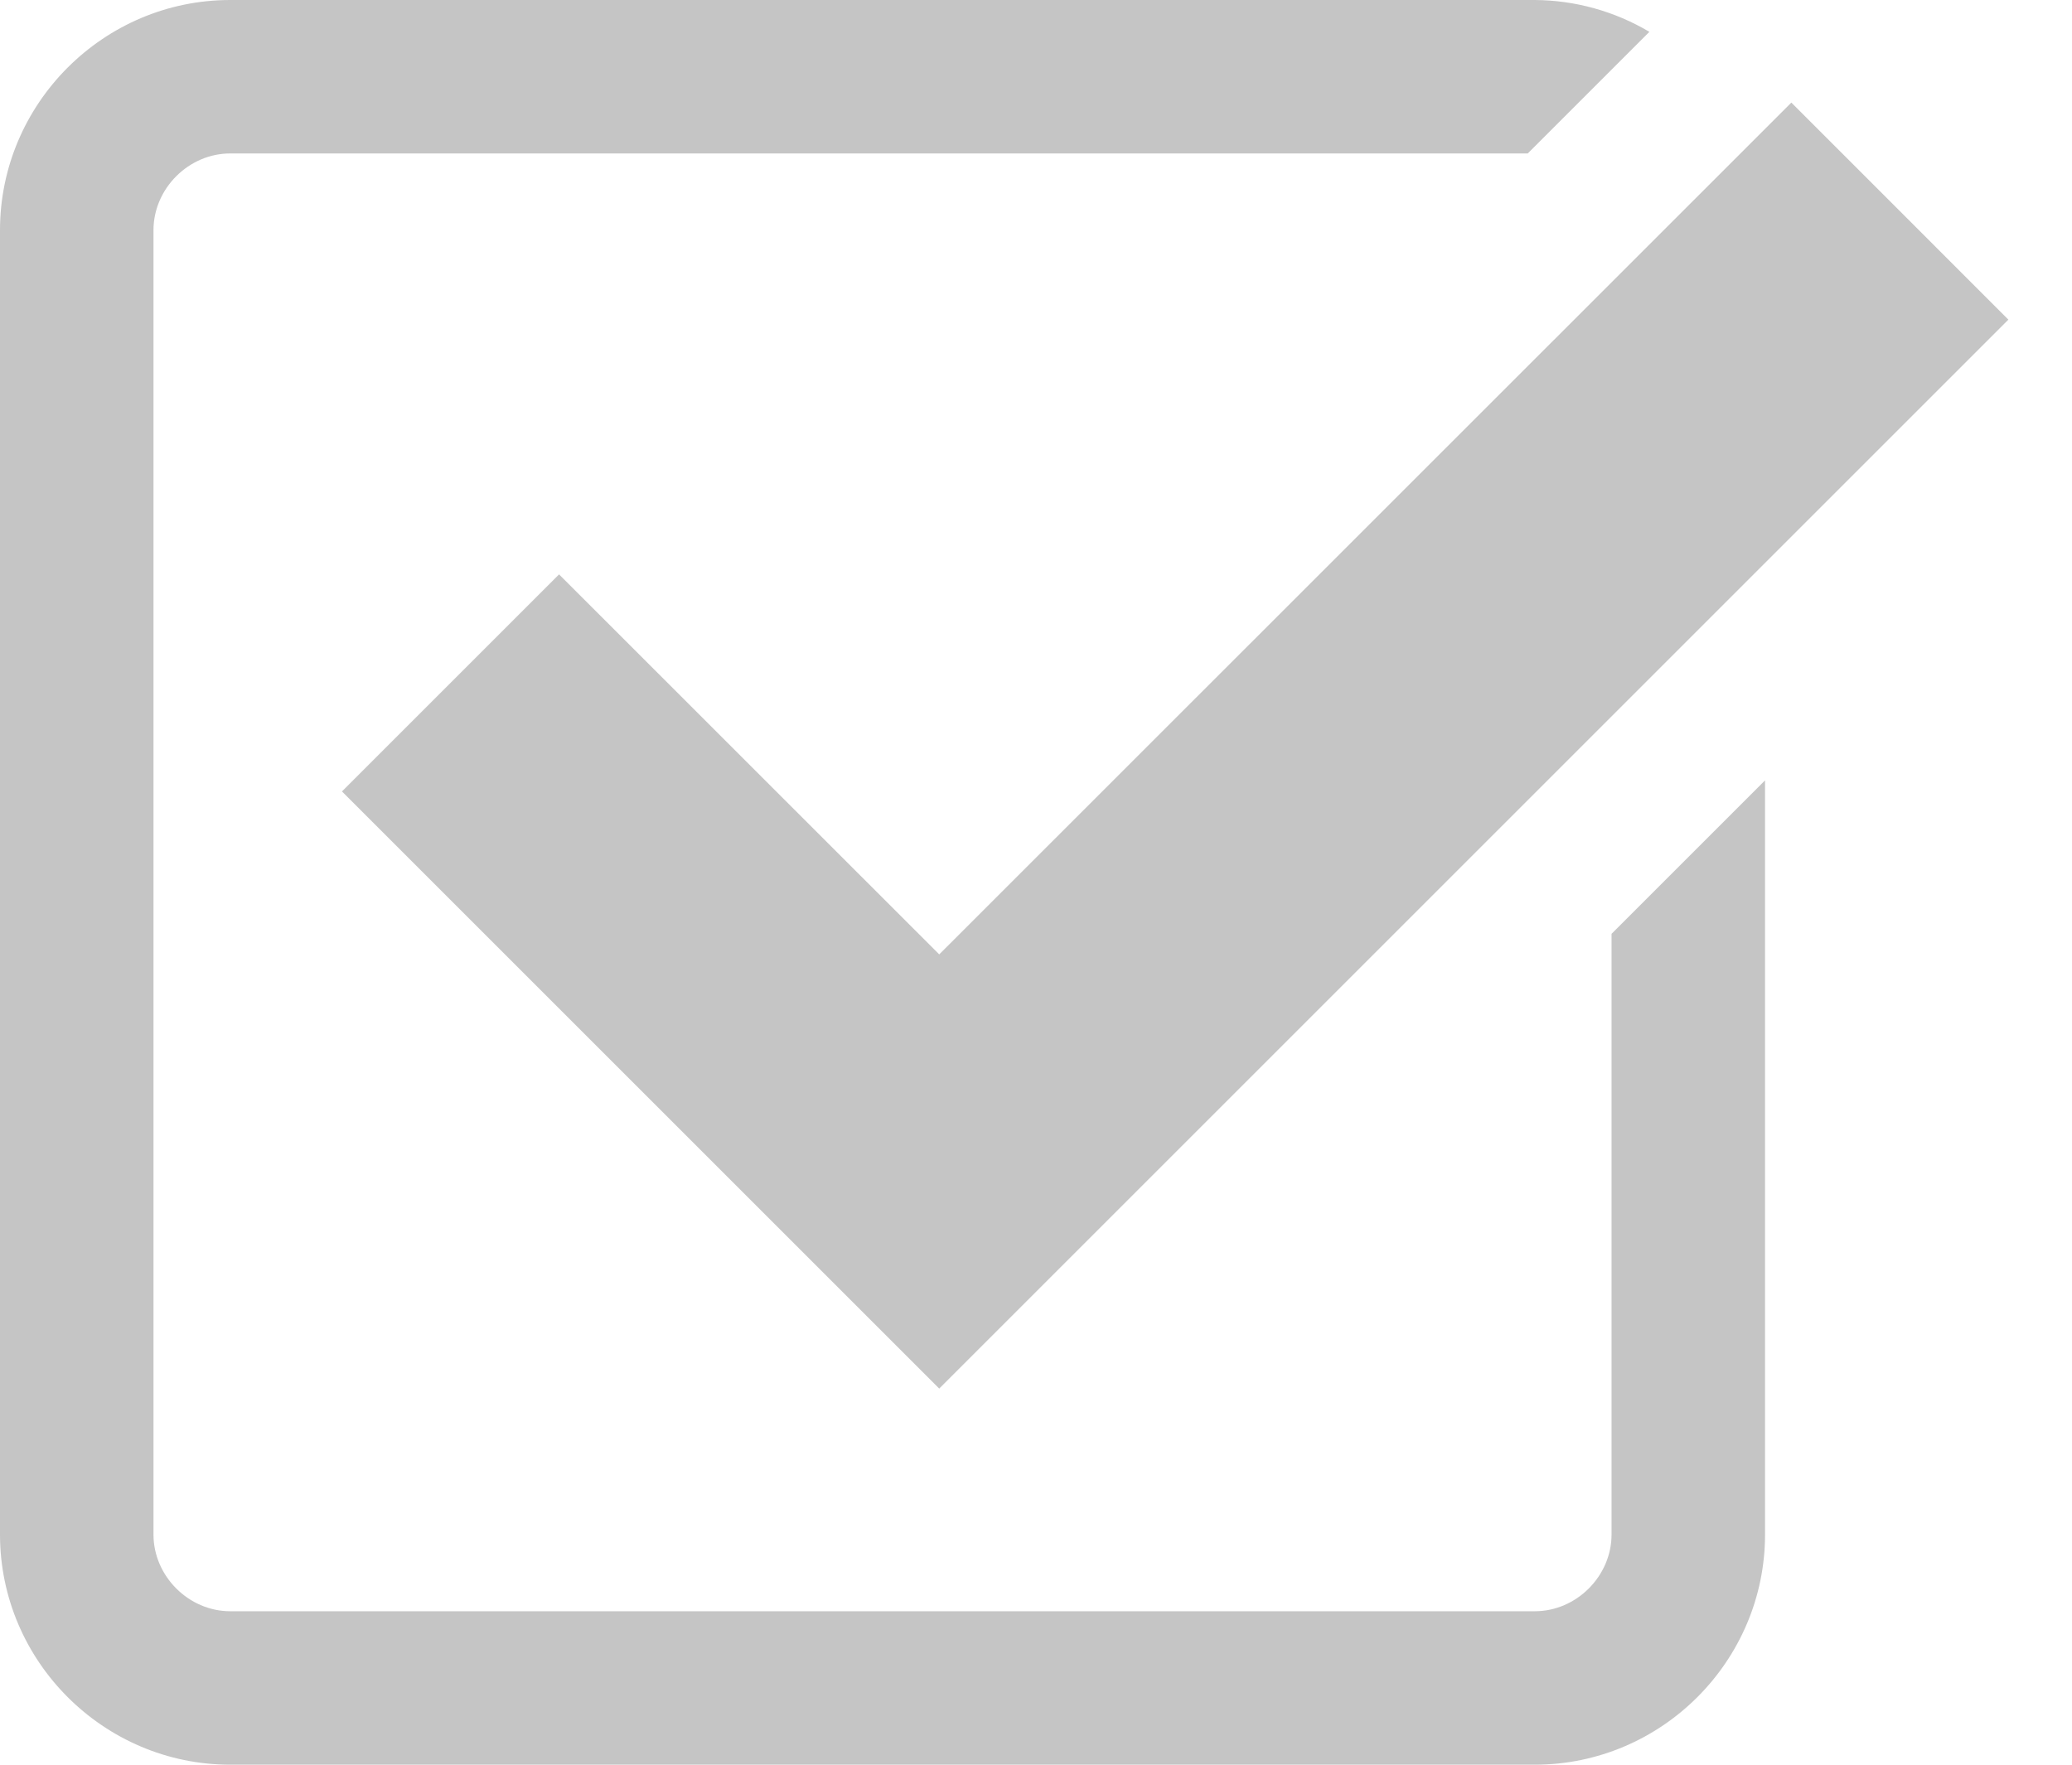
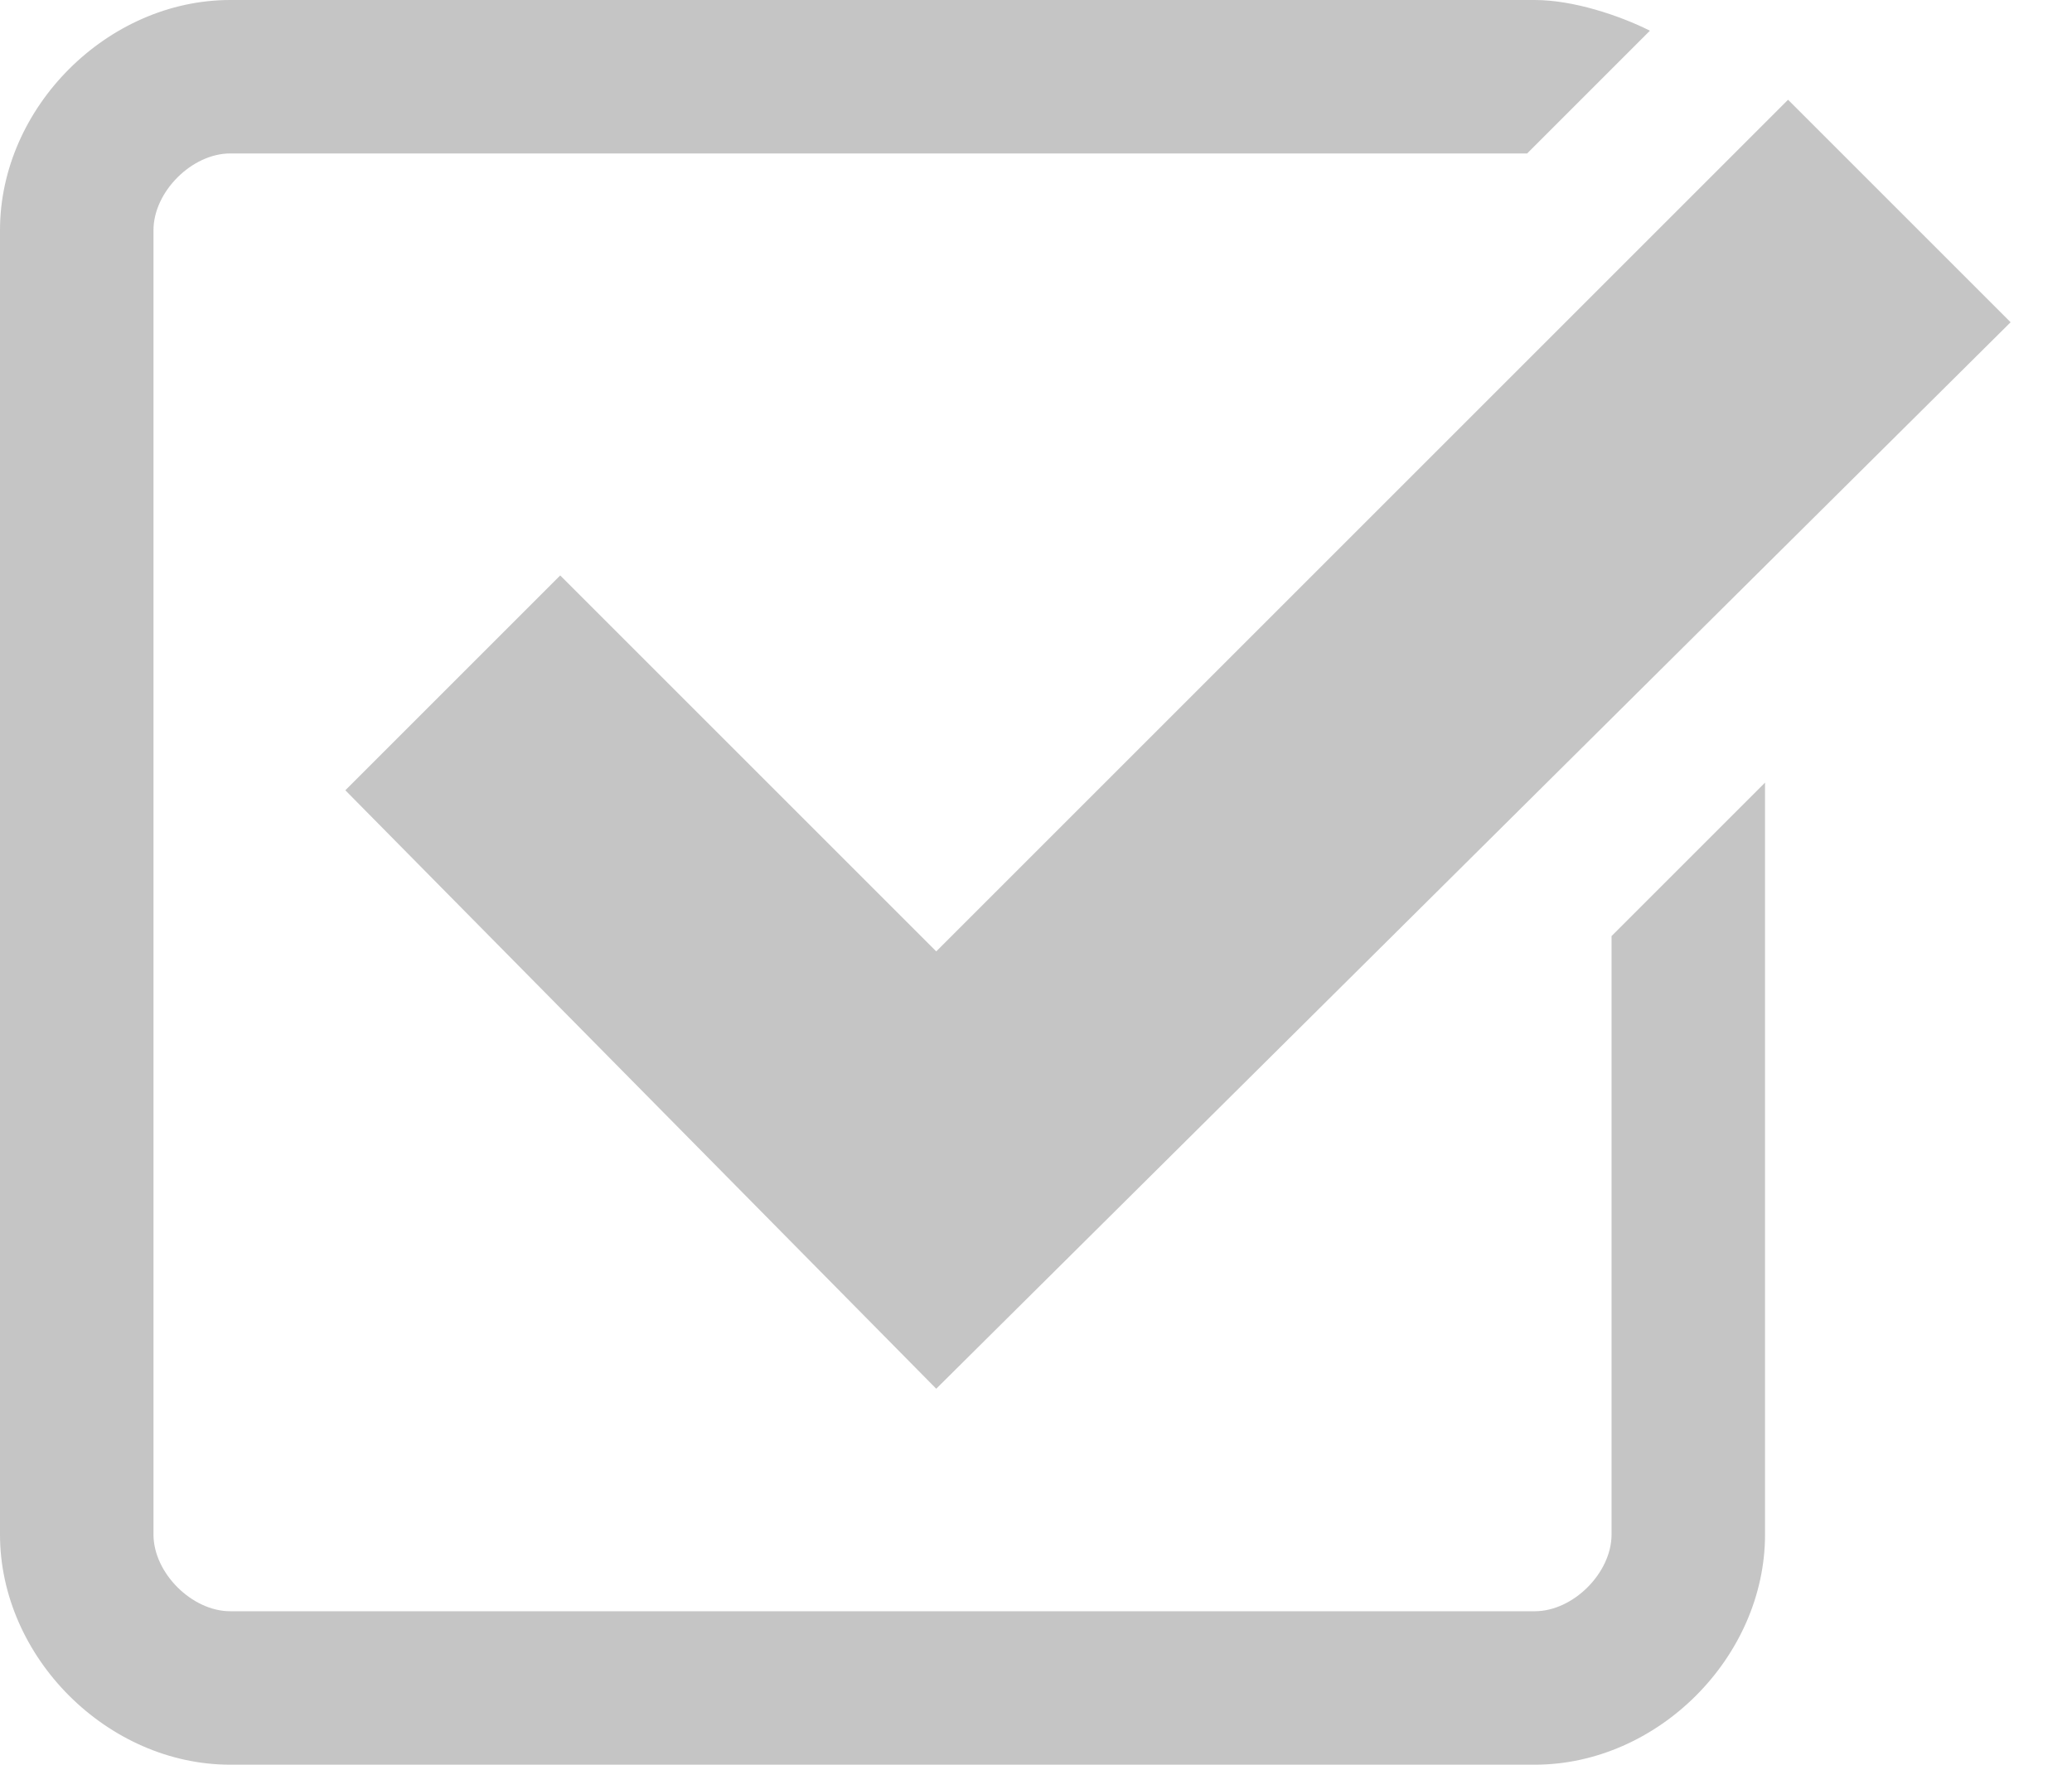
- <svg xmlns="http://www.w3.org/2000/svg" width="27" height="23" viewBox="0 0 27 23">
-   <path fill="#c5c5c5" d="M7.285 7.486l-2.829 2.829 7.783 7.783L26.171 4.166l-2.828-2.829-11.104 11.102z" />
-   <path fill="#c5c5c5" d="M21 20c0 .542-.458 1-1 1H3c-.542 0-1-.458-1-1V3c0-.542.458-1 1-1h16.908L21.493.415A2.96 2.96 0 0 0 20 0H3C1.35 0 0 1.35 0 3v17c0 1.65 1.35 3 3 3h17c1.65 0 3-1.35 3-3v-9.829l-2 2V20z" />
+ <svg xmlns="http://www.w3.org/2000/svg" version="1.1" id="Layer_1" x="0px" y="0px" viewBox="0 0 27 23" style="enable-background:new 0 0 27 23;" xml:space="preserve">
+   <style type="text/css">
+ 	.st0{fill:#C5C5C5;}
+ </style>
+   <g id="Layer_1_1_">
+ </g>
+   <g id="Layer_2">
+     <g>
+       <polygon class="st0" points="7.3,7.5 4.5,10.3 12.2,18.1 26.2,4.2 23.3,1.3 12.2,12.4   " />
+       <path class="st0" d="M21,20c0,0.5-0.5,1-1,1H3c-0.5,0-1-0.5-1-1V3c0-0.5,0.5-1,1-1h16.9l1.6-1.6C21.1,0.2,20.5,0,20,0H3    C1.4,0,0,1.4,0,3v17c0,1.6,1.4,3,3,3h17c1.6,0,3-1.4,3-3v-9.8l-2,2V20z" />
+     </g>
+   </g>
</svg>
